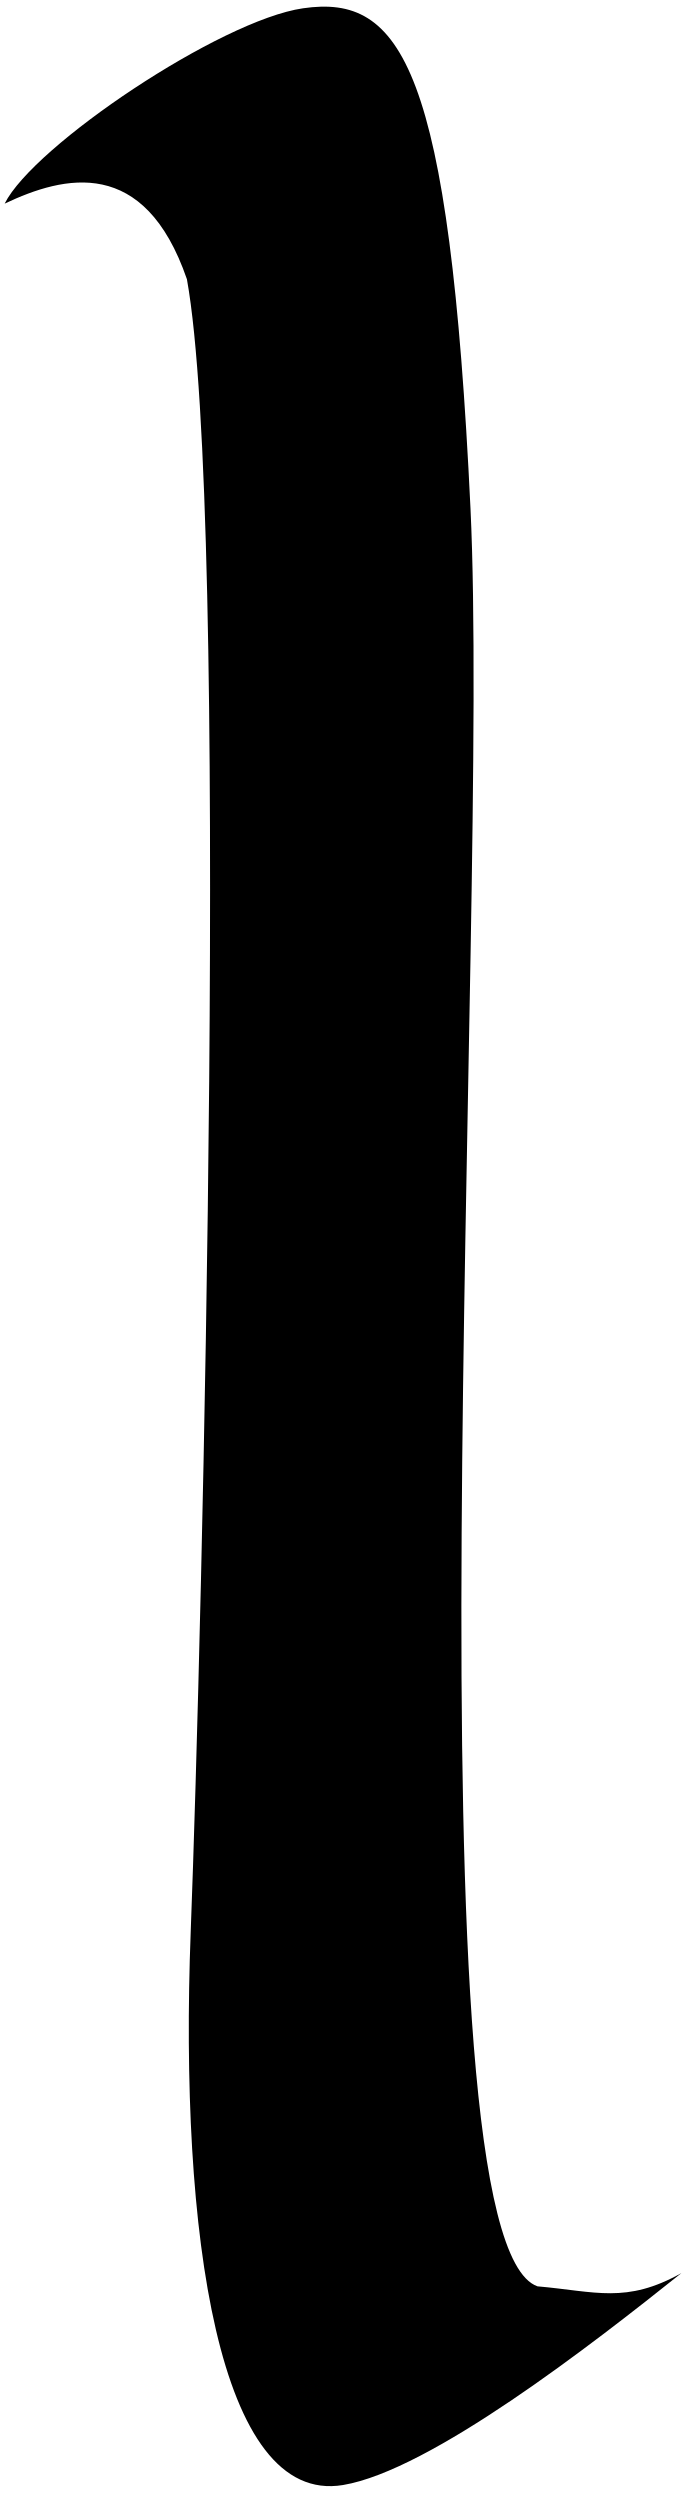
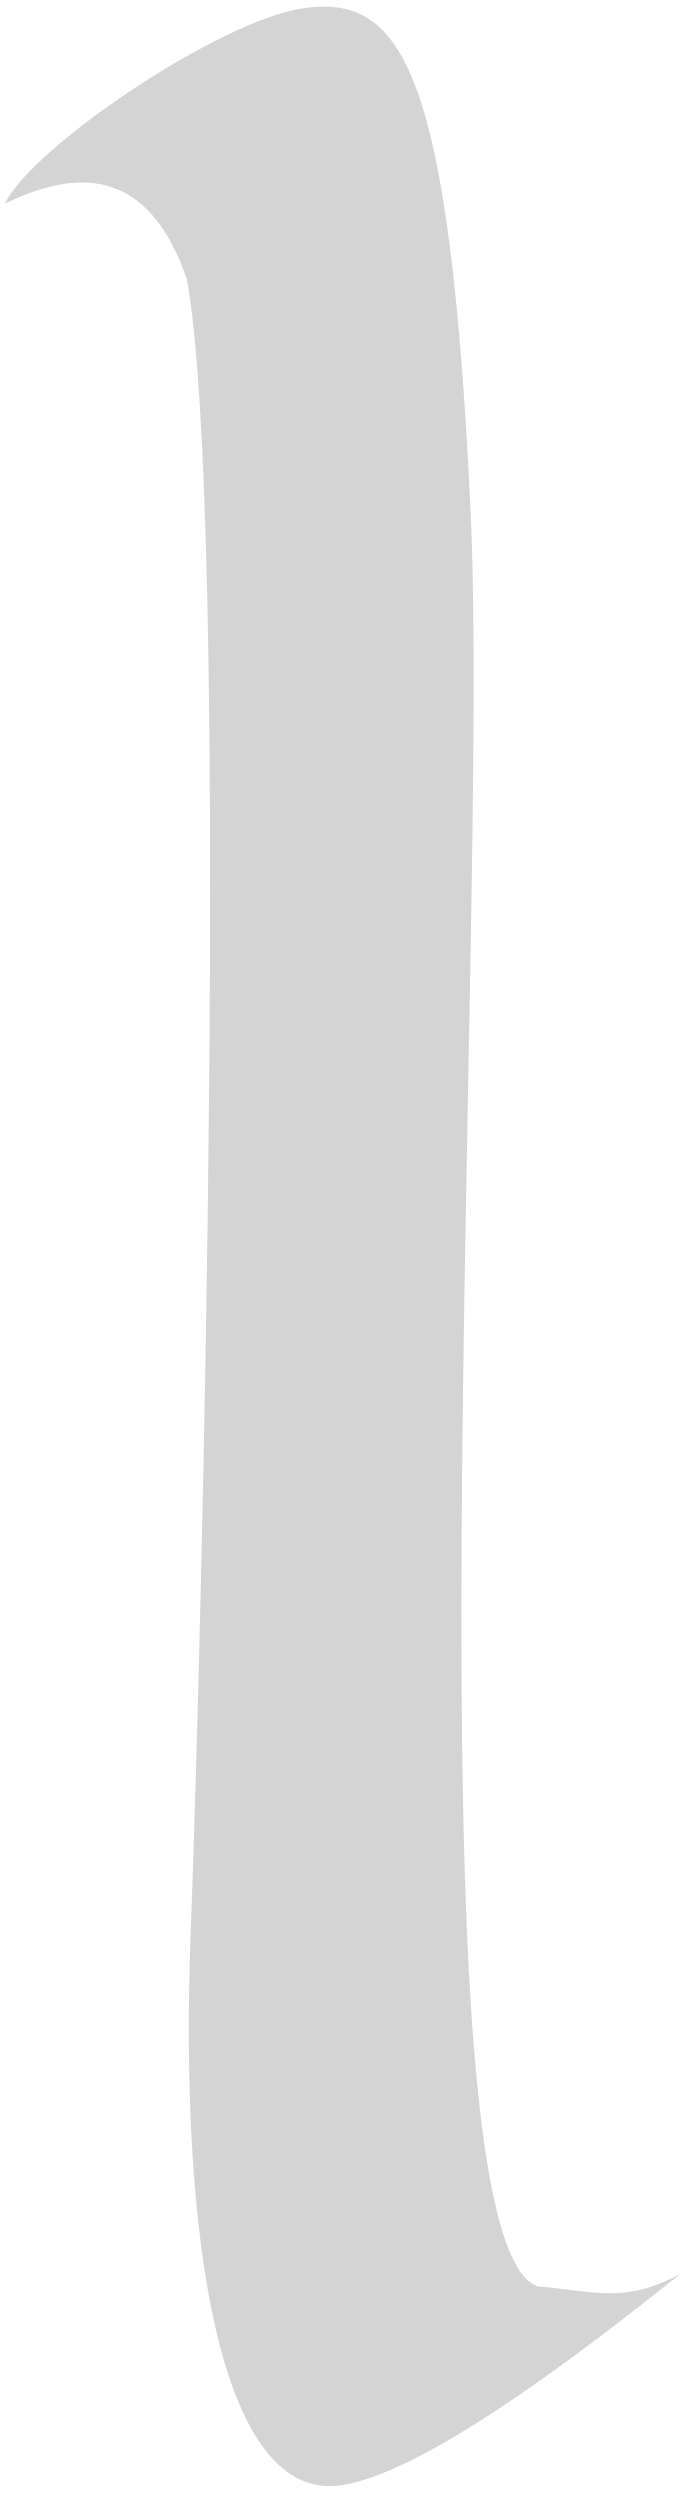
<svg xmlns="http://www.w3.org/2000/svg" version="1.2" baseProfile="tiny-ps" viewBox="0 0 47 172" width="47" height="172">
  <style>
- 		tspan { white-space:pre }
- 		.shp0 { fill: #000000 } 
+ 		tspan {
+ 			white-space: pre
+ 		}
+ 
+ 		.shp0 {
+ 			fill: rgba(170, 170, 170, 0.5);
+ 		}
	</style>
  <g id="Page 1">
    <path id="-e-l-letter" class="shp0" d="M20.85 0.57C27.64 -0.42 30.92 4.62 32.37 34.99C33.72 63.23 27.86 154.1 36.98 157.3C40.98 157.65 43.07 158.52 46.88 156.39C40.77 161.27 29.6 169.97 23.6 170.97C15.03 172.4 12.33 153.68 13.12 132.92C13.91 112.16 15.81 35.56 12.86 19.21C9.94 10.73 4.43 12.06 0.32 14.01C2.31 10.02 15.17 1.39 20.85 0.57Z" />
  </g>
</svg>
